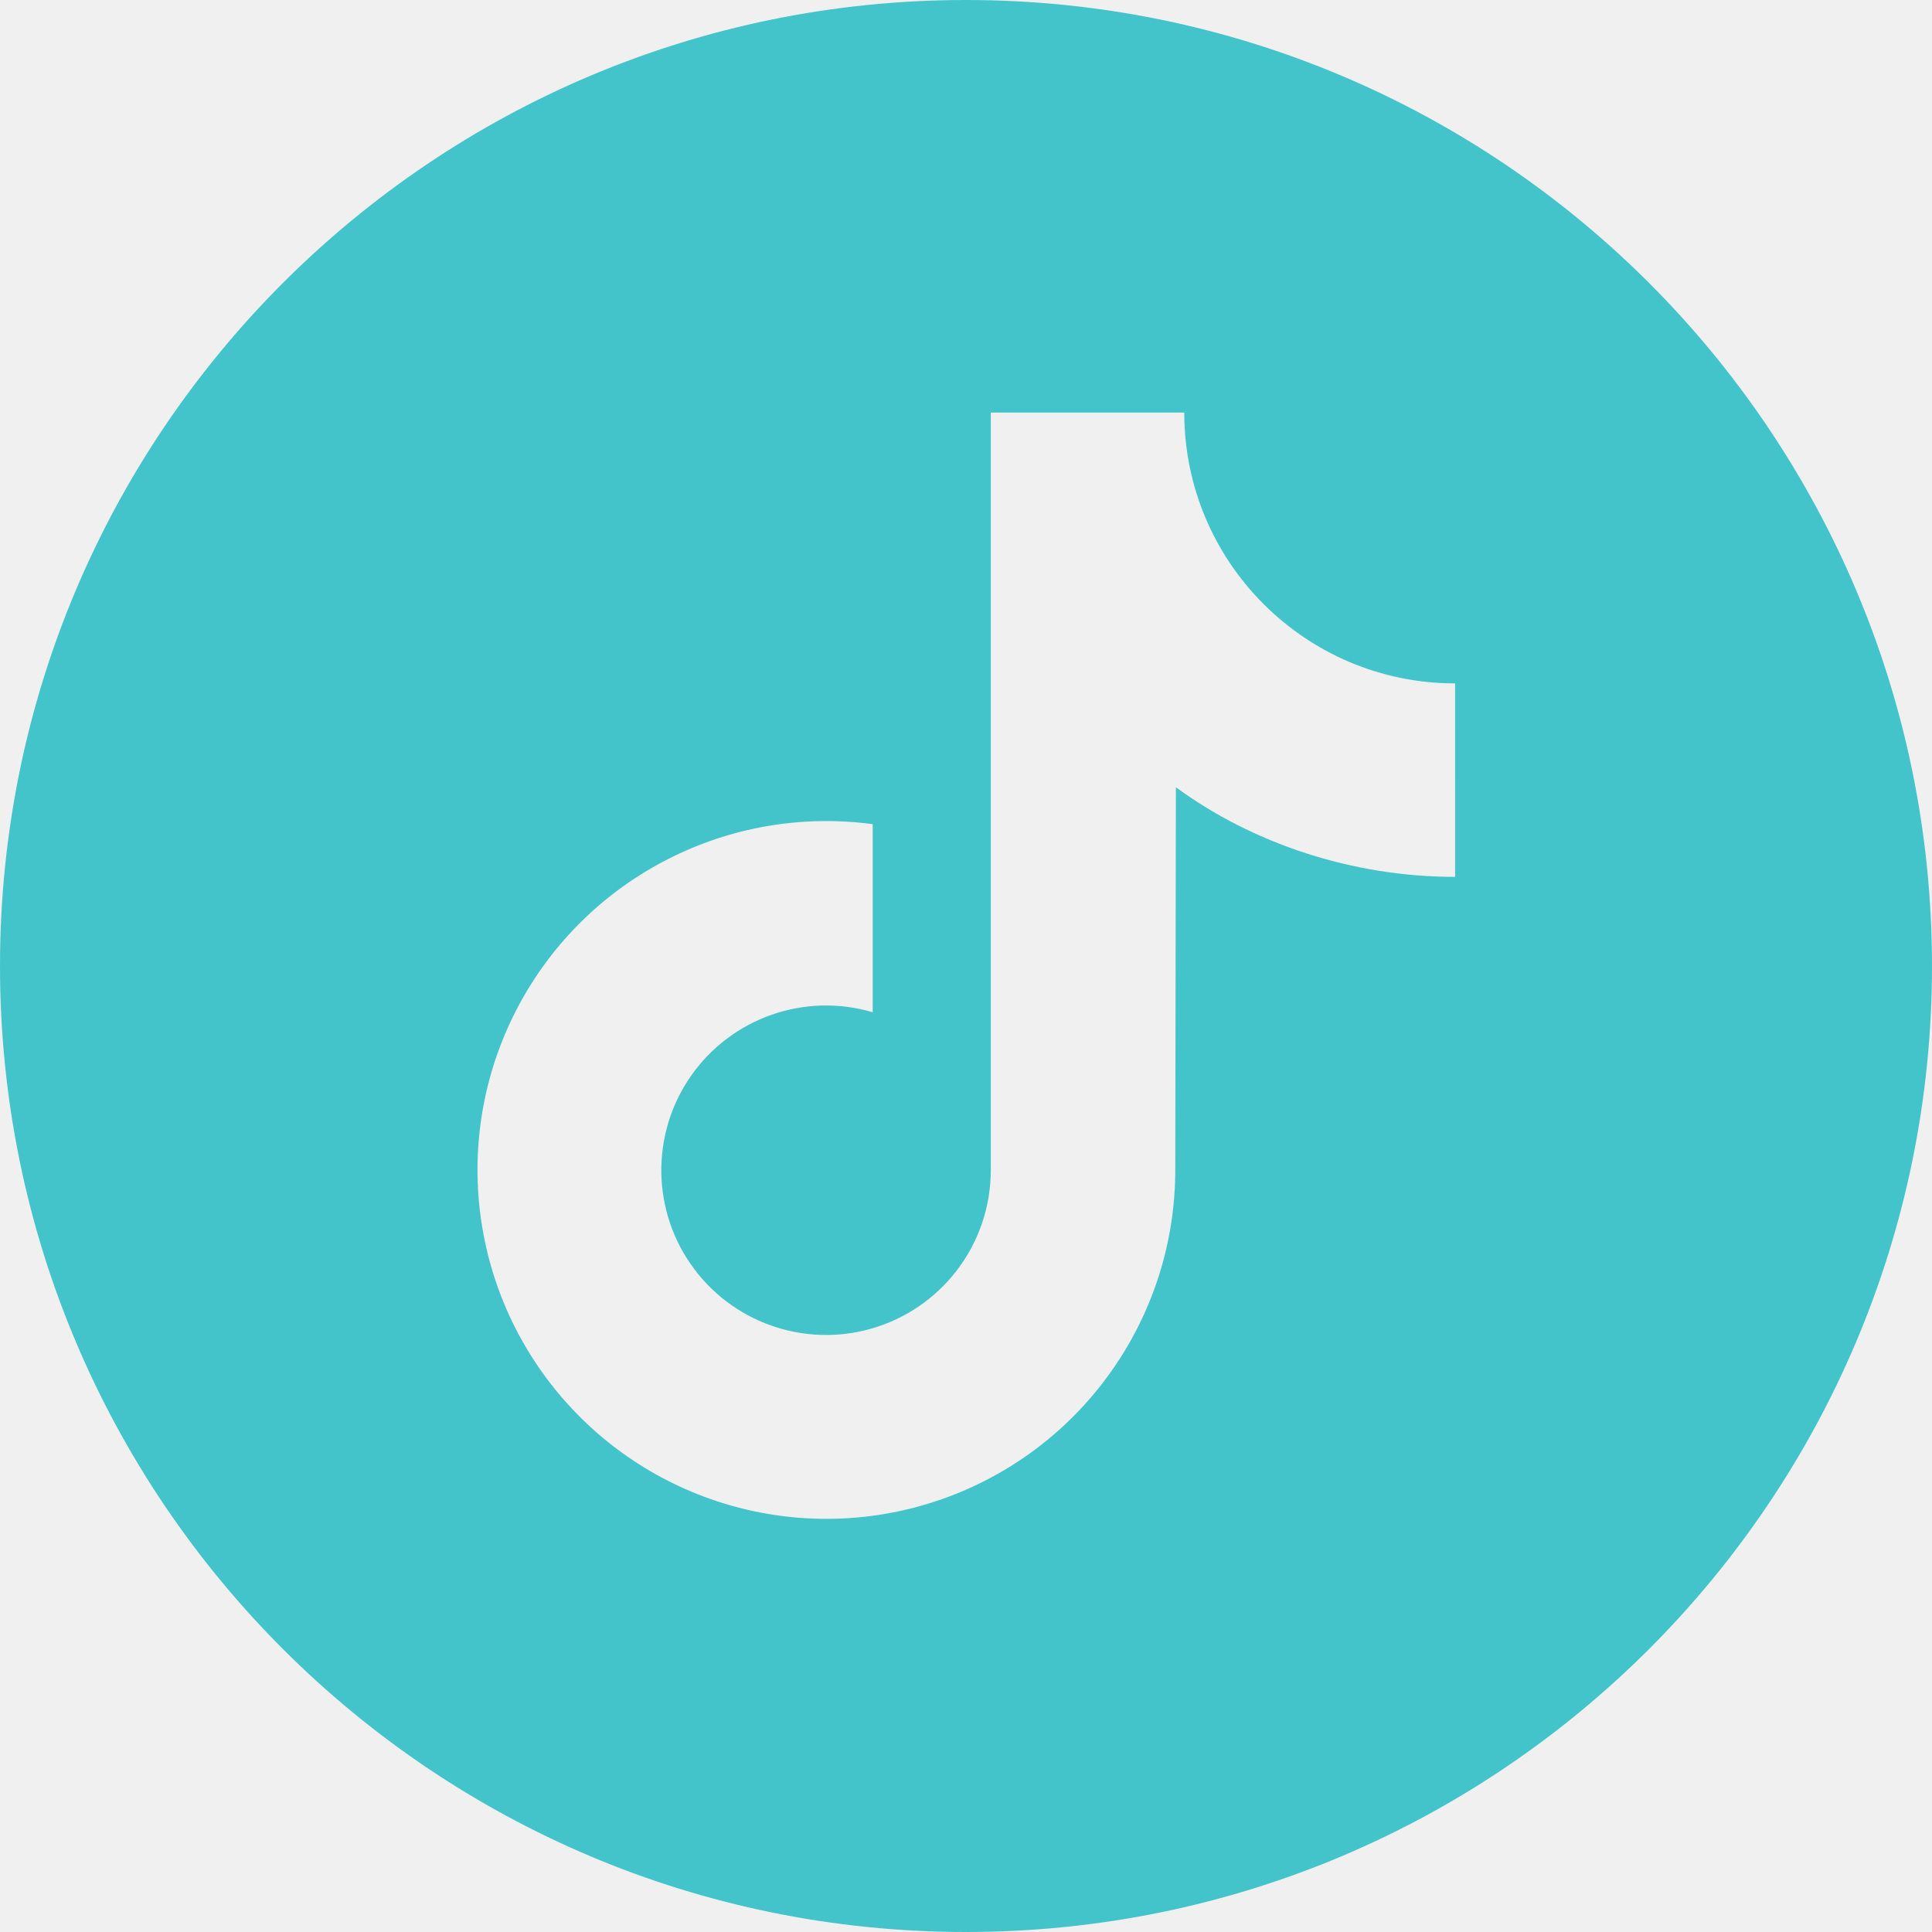
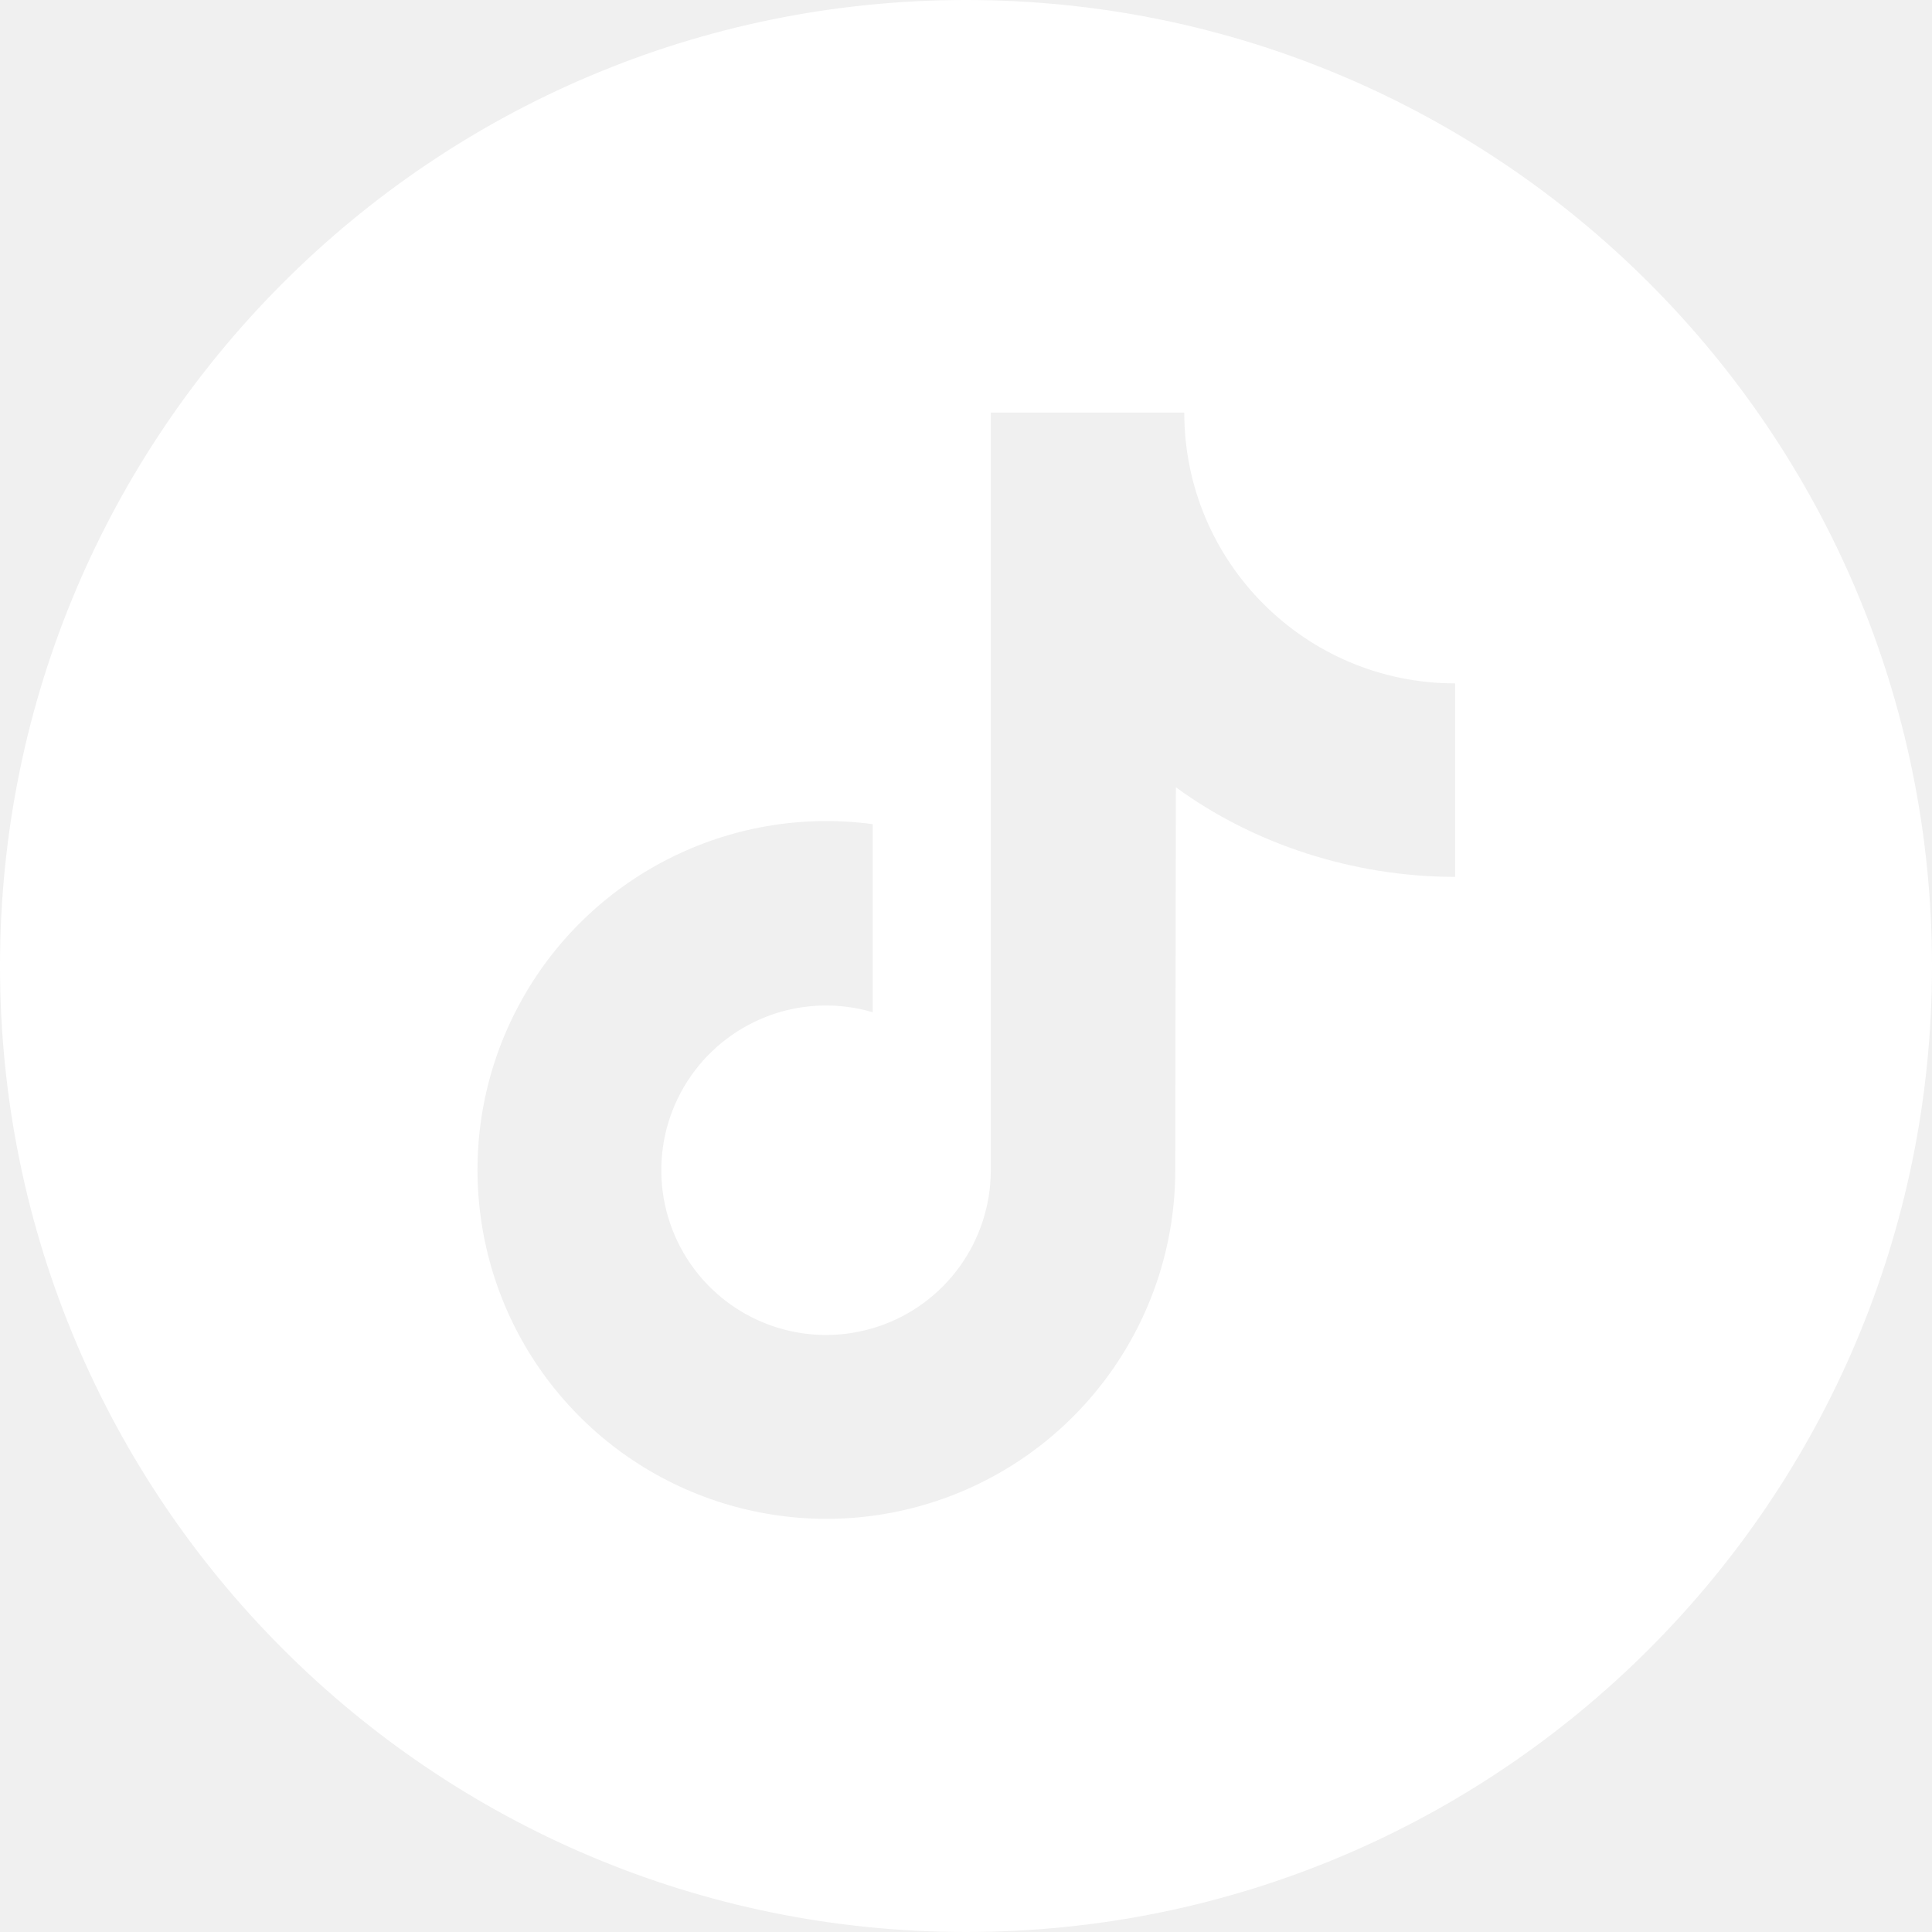
<svg xmlns="http://www.w3.org/2000/svg" data-name="Layer 1" id="Layer_1" viewBox="0 0 512 512" version="1.1">
  <defs id="defs9" />
-   <path d="M256,0C114.615,0,0,114.615,0,256S114.615,512,256,512,512,397.385,512,256,397.385,0,256,0ZM385.62,232.382c-27.184,0-53.634-8.822-74-23.75l-.162,101.5a92.457,92.457,0,1,1-80.178-91.721v49.845a43.657,43.657,0,1,0,31.288,41.876V109.333h51.275a71.773,71.773,0,0,0,71.774,71.773Z" id="path4" style="fill:#0bb6bf;fill-opacity:0.753" />
+   <path d="M256,0C114.615,0,0,114.615,0,256S114.615,512,256,512,512,397.385,512,256,397.385,0,256,0ZM385.62,232.382c-27.184,0-53.634-8.822-74-23.75l-.162,101.5a92.457,92.457,0,1,1-80.178-91.721v49.845a43.657,43.657,0,1,0,31.288,41.876V109.333h51.275a71.773,71.773,0,0,0,71.774,71.773Z" id="path4" style="fill:#ffffff;fill-opacity:1" />
</svg>
